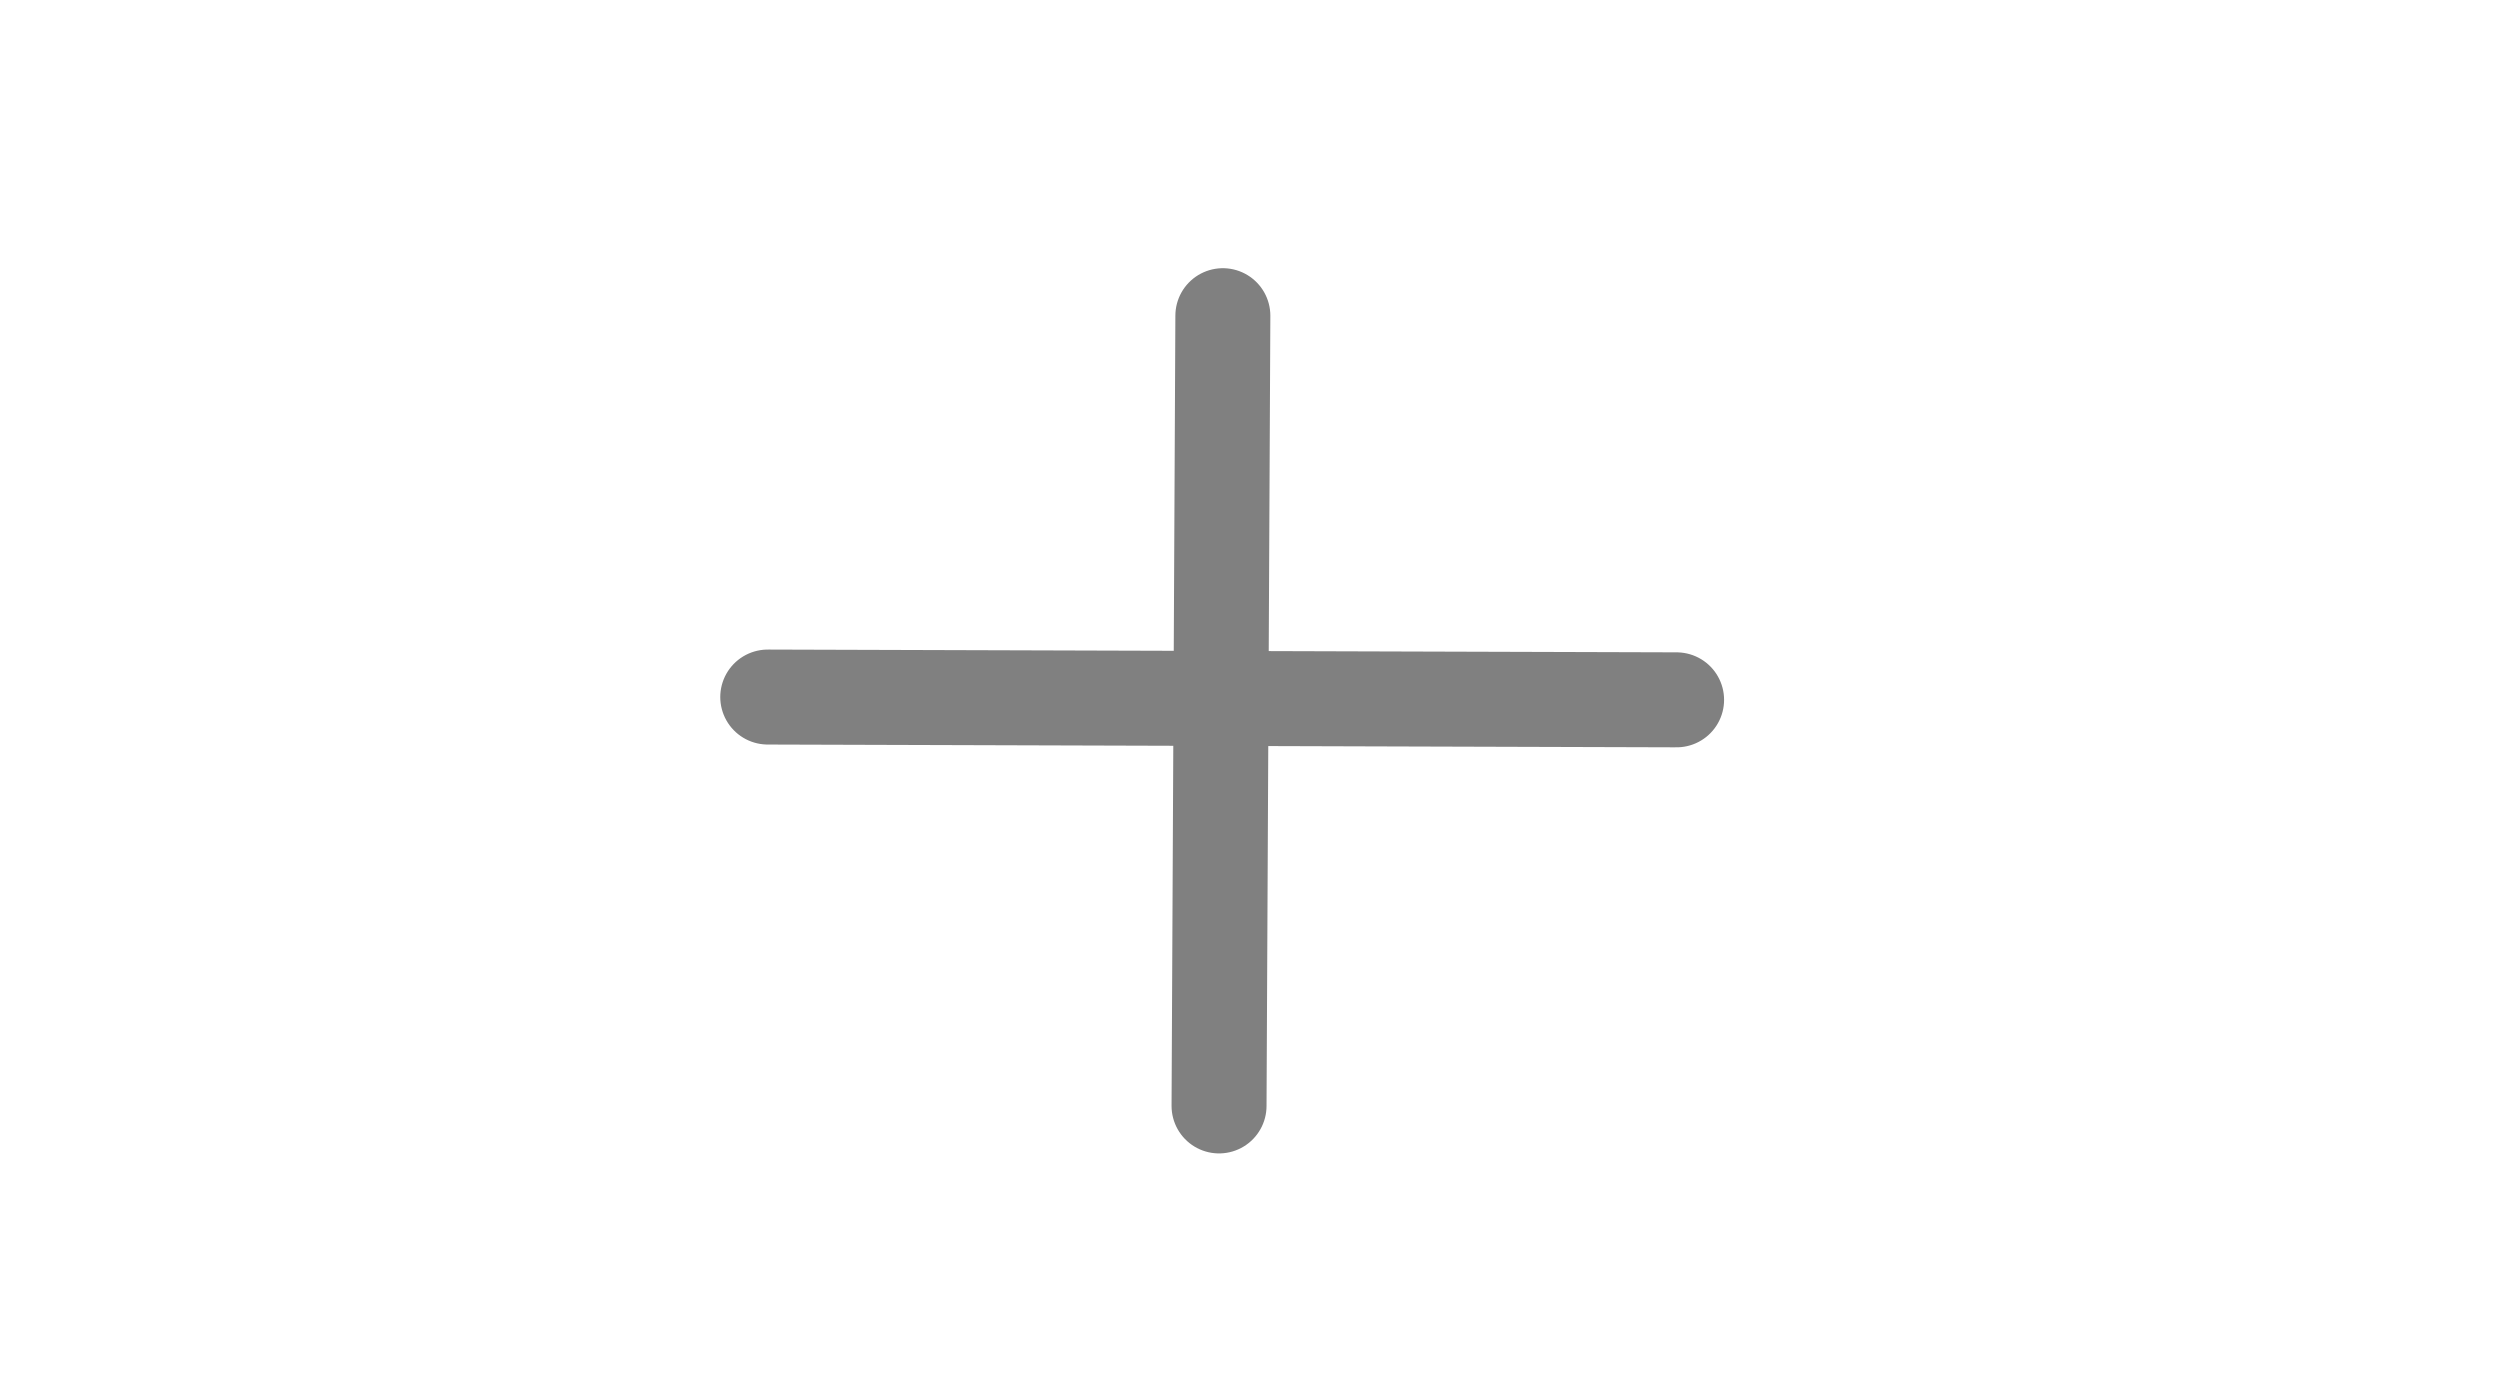
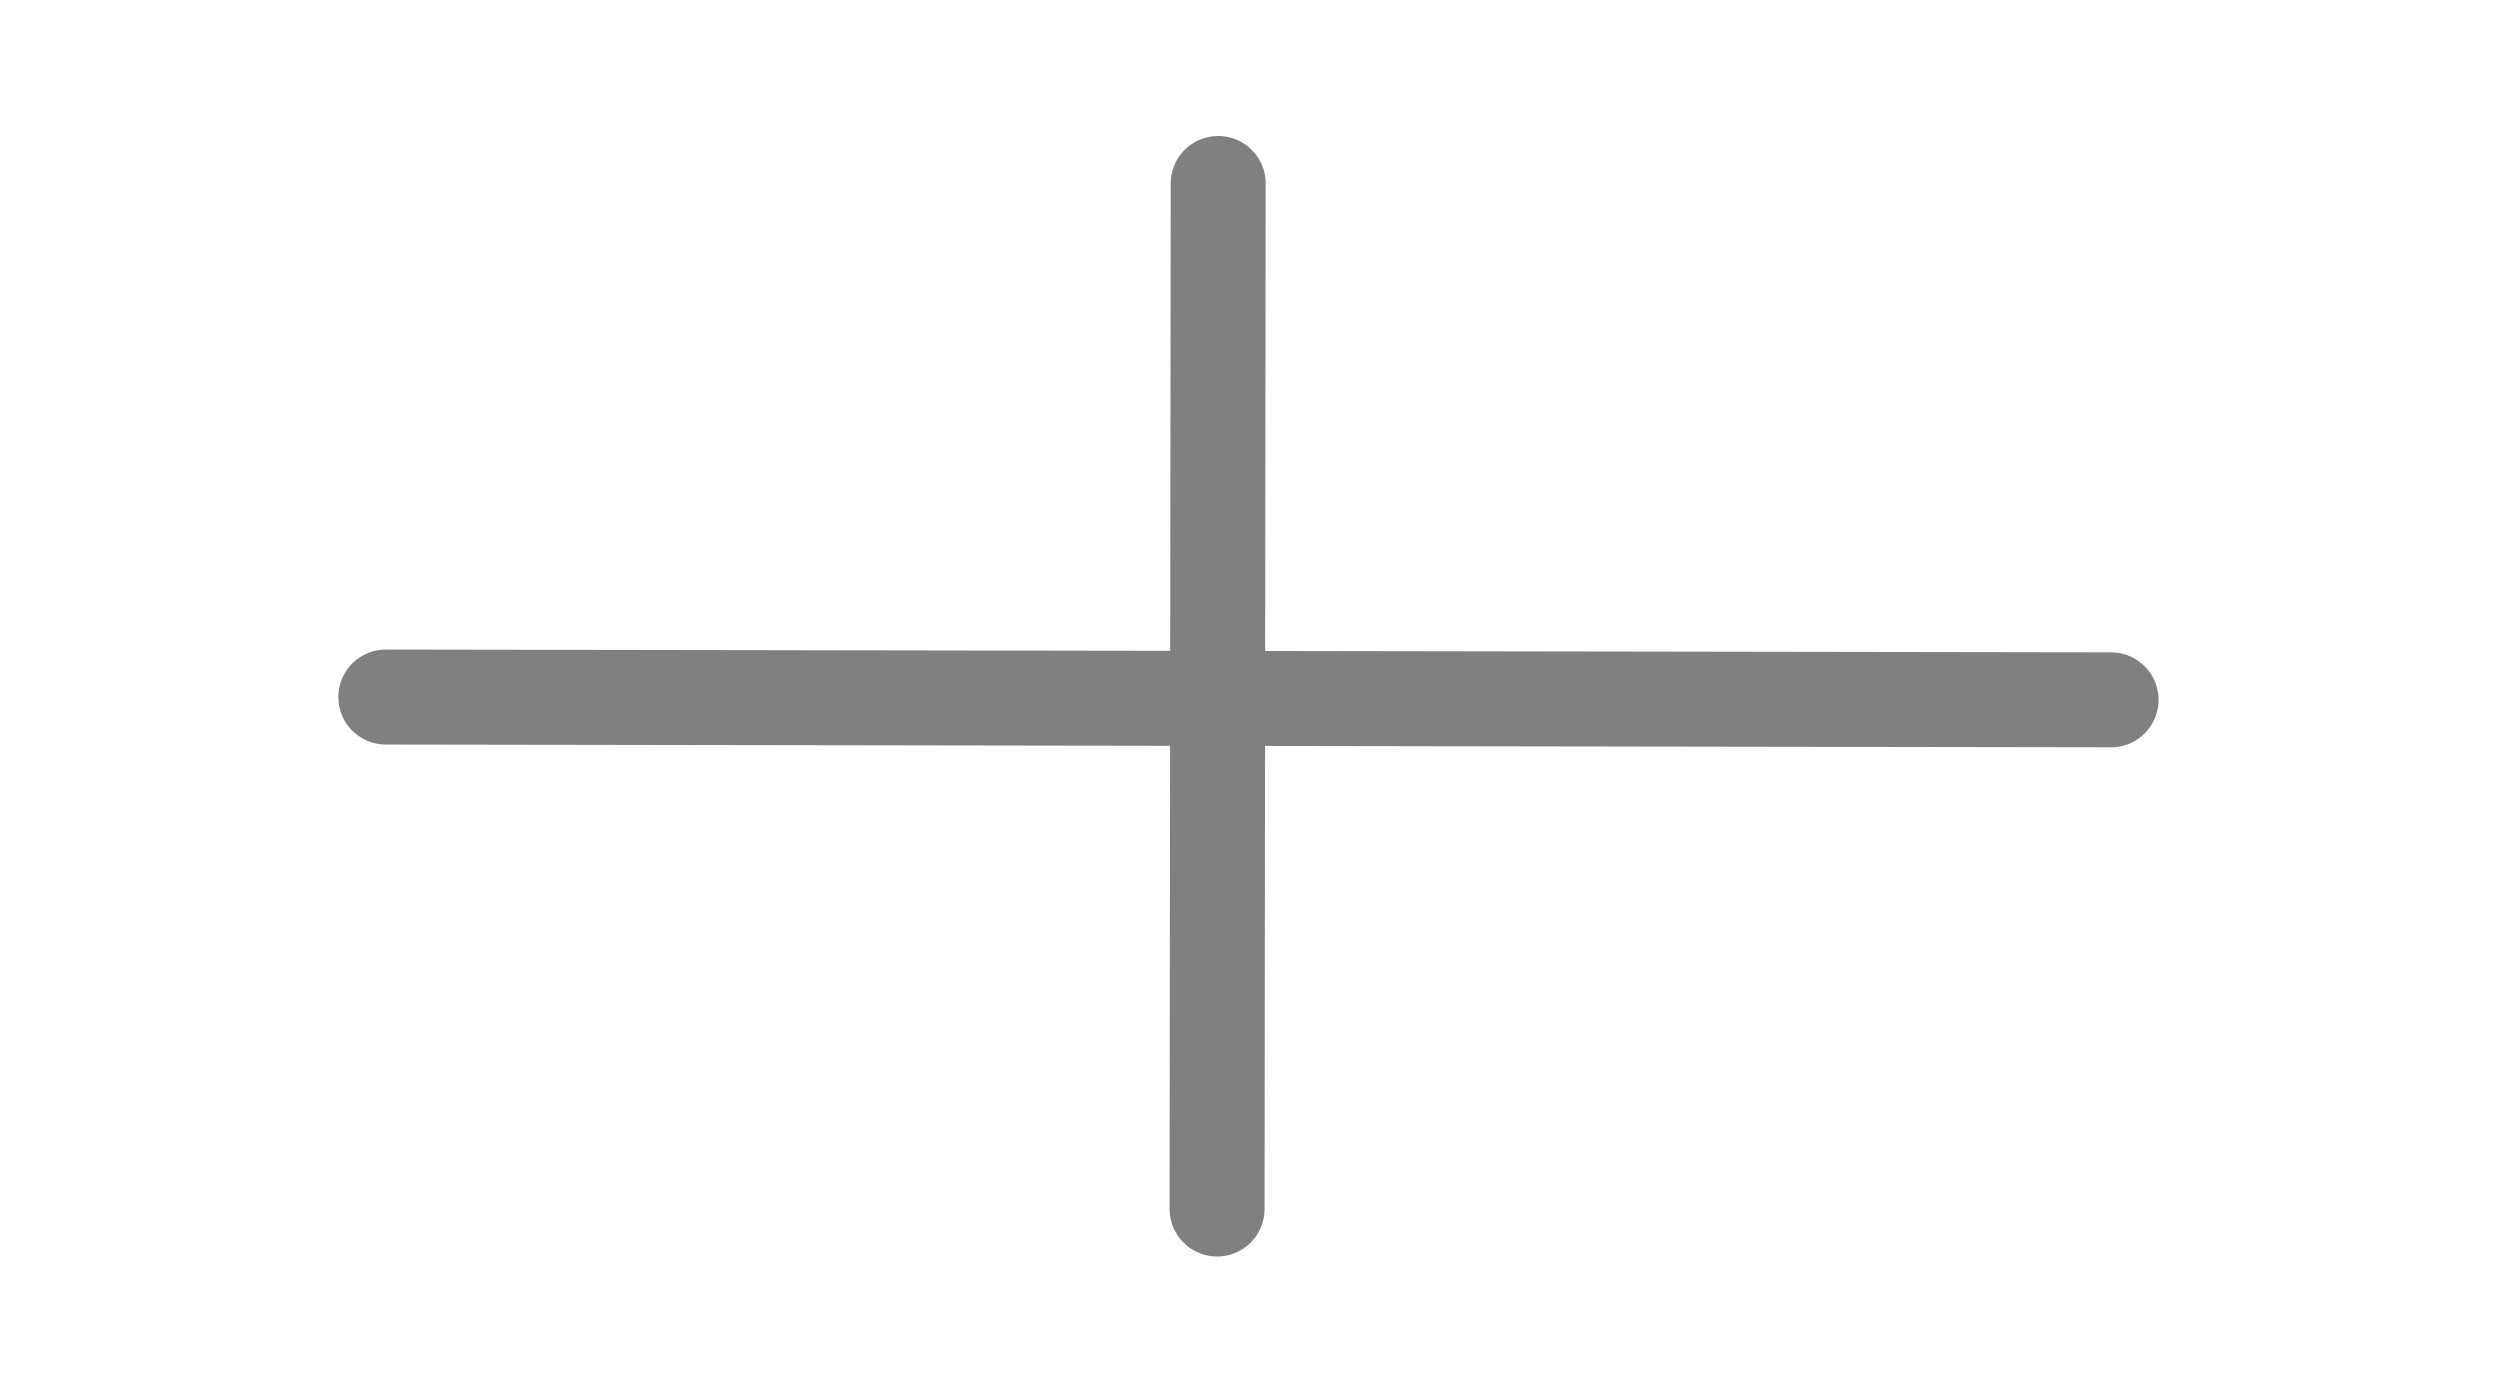
<svg xmlns="http://www.w3.org/2000/svg" width="58.305mm" height="32.479mm" viewBox="0 0 58.305 32.479" version="1.1" id="svg23743">
  <defs id="defs23740" />
  <g id="layer1" transform="translate(-62.8935,-132.4365)">
-     <path style="fill:none;fill-opacity:1;stroke:#808080;stroke-width:2.215;stroke-linecap:round;stroke-linejoin:round;stroke-miterlimit:4;stroke-dasharray:none;stroke-opacity:1" d="m 91.324,158.229 0.089,-18.43" id="path78405" />
-     <path style="fill:none;fill-opacity:1;stroke:#808080;stroke-width:2.215;stroke-linecap:round;stroke-linejoin:round;stroke-miterlimit:4;stroke-dasharray:none;stroke-opacity:1" d="m 101.995,148.758 -21.196,-0.065" id="path327" />
+     <path style="fill:none;fill-opacity:1;stroke:#808080;stroke-width:2.215;stroke-linecap:round;stroke-linejoin:round;stroke-miterlimit:4;stroke-dasharray:none;stroke-opacity:1" d="m 91.278,160.633 0.026,-23.917" id="path78405" />
+     <path style="fill:none;fill-opacity:1;stroke:#808080;stroke-width:2.215;stroke-linecap:round;stroke-linejoin:round;stroke-miterlimit:4;stroke-dasharray:none;stroke-opacity:1" d="m 112.128,148.758 -40.236,-0.065" id="path327" />
  </g>
</svg>
